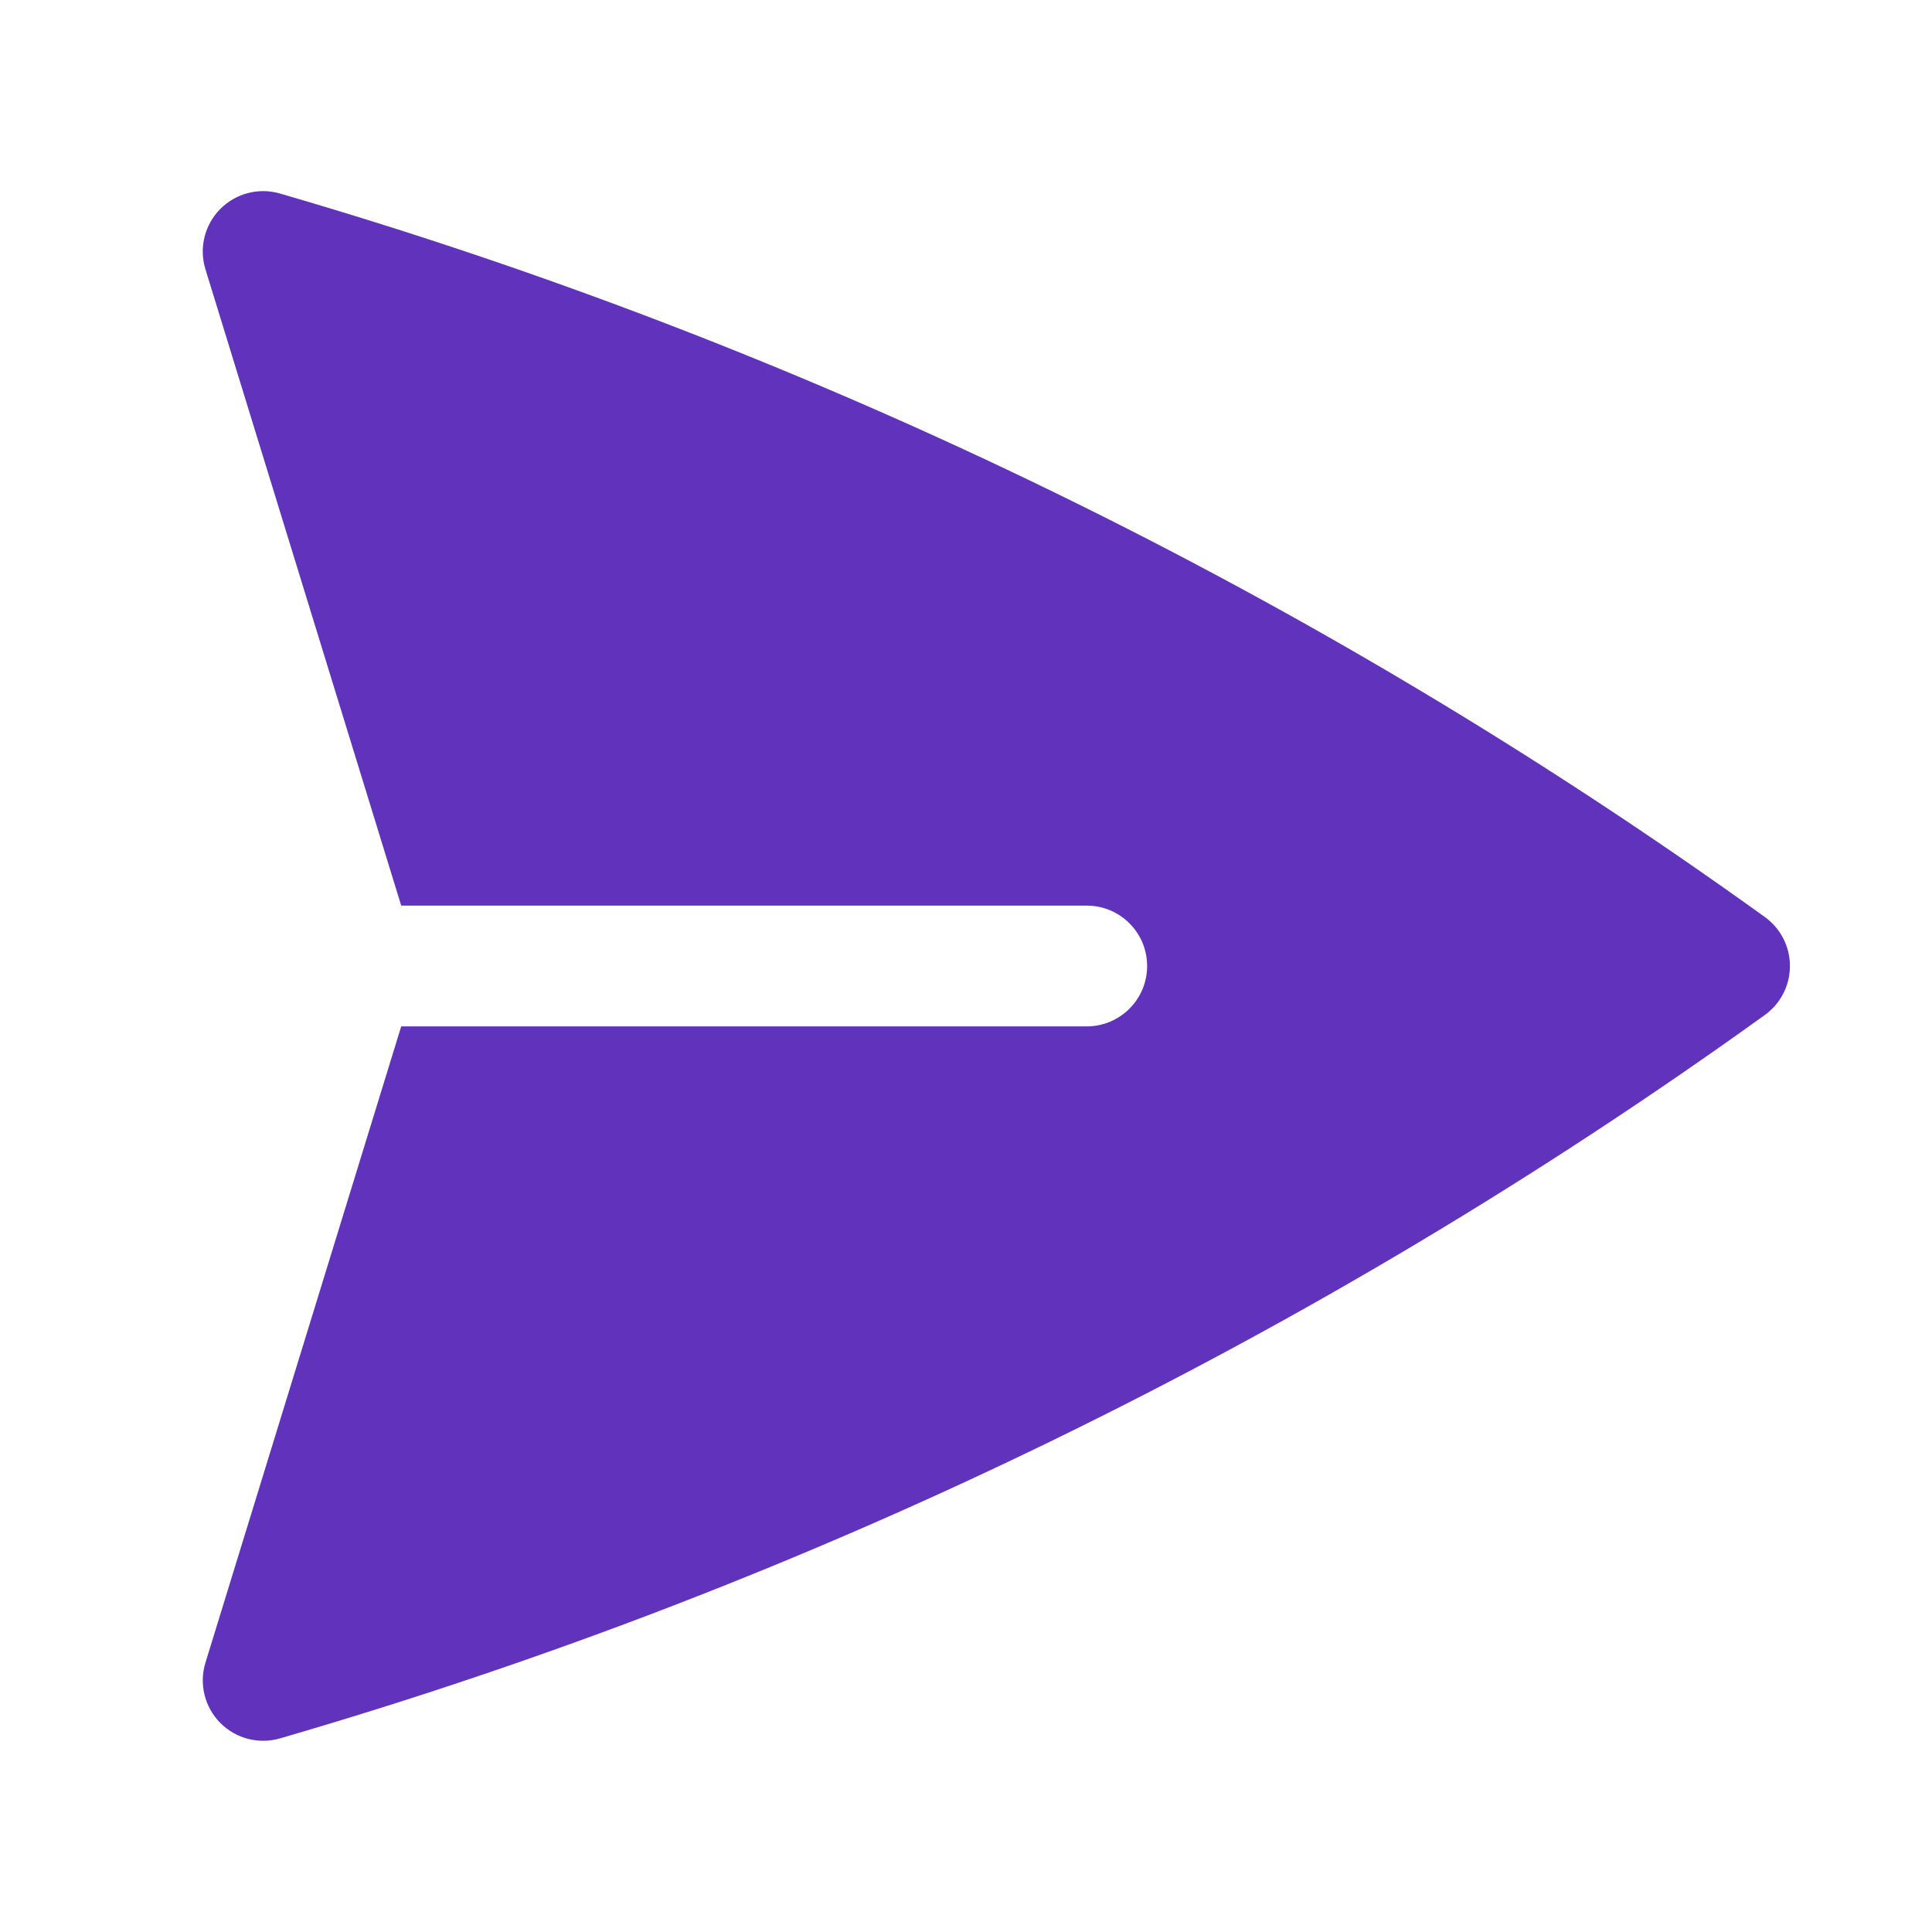
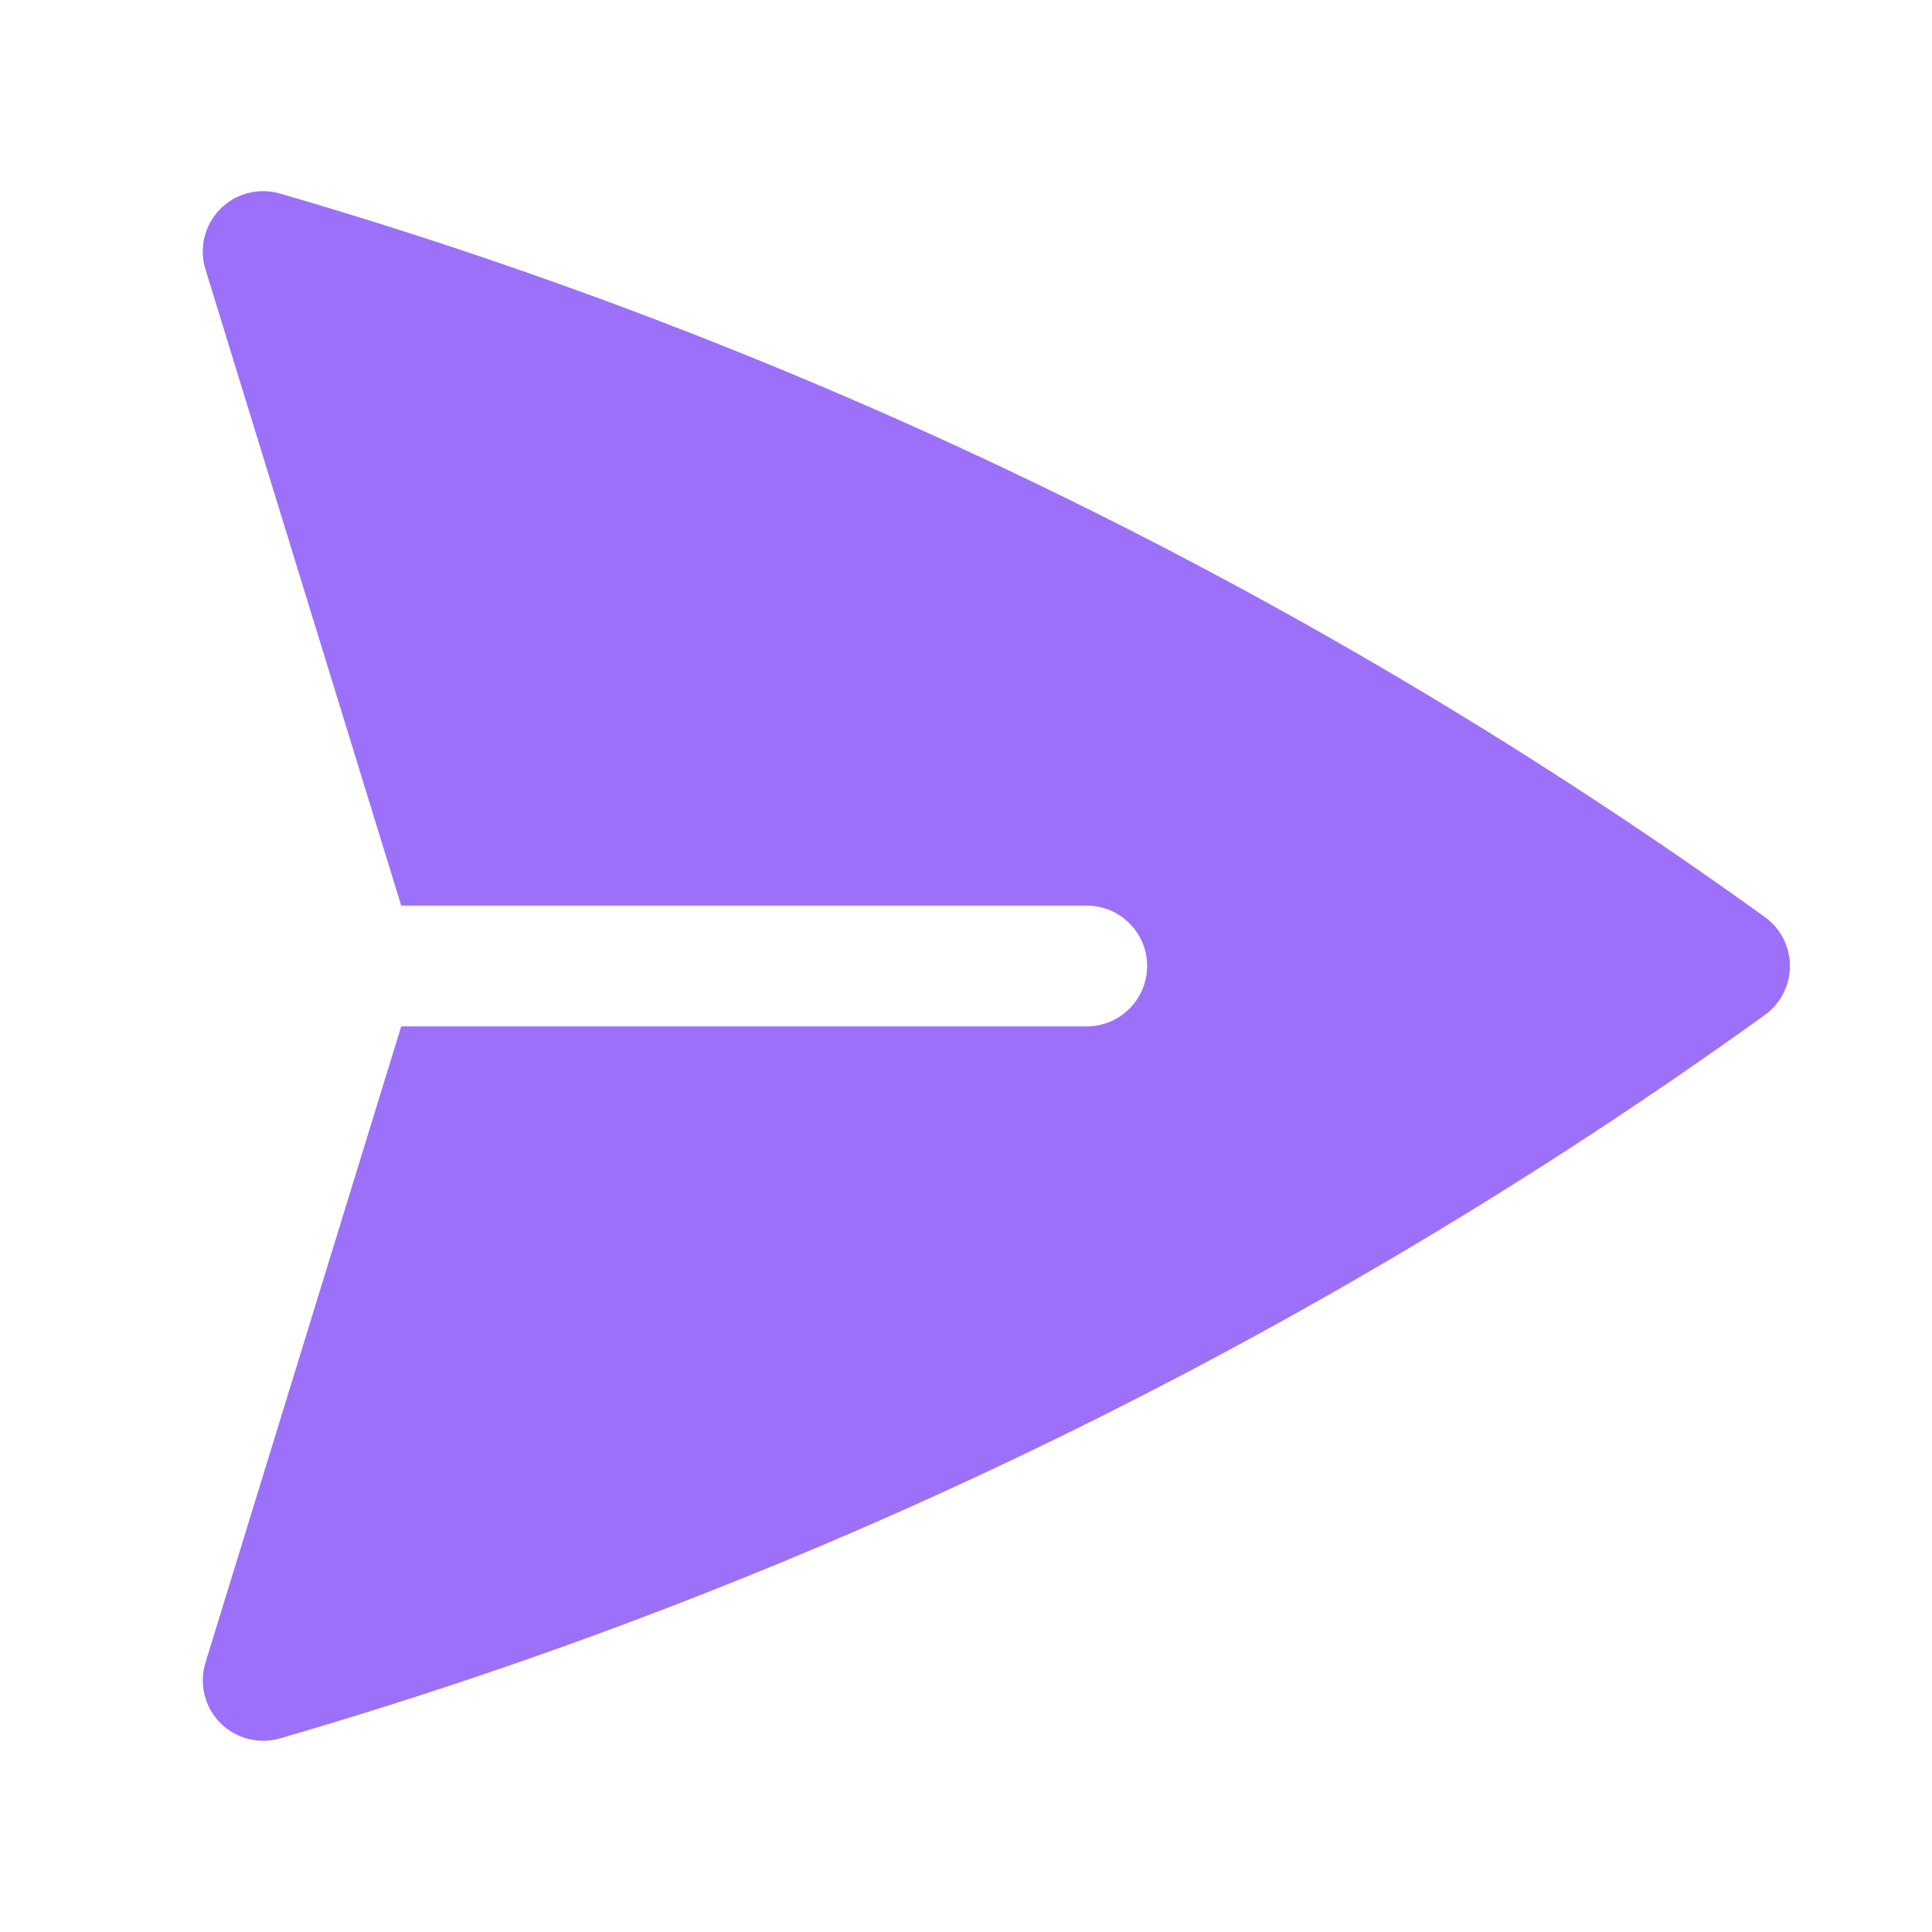
- <svg xmlns="http://www.w3.org/2000/svg" width="24" height="24" viewBox="0 0 24 24" fill="#6133BC" className="size-6">
+ <svg xmlns="http://www.w3.org/2000/svg" width="24" height="24" viewBox="0 0 24 24" fill="#9D70F9" className="size-6">
  <path d="M3.478 2.404a.75.75 0 0 0-.926.941l2.432 7.905H13.5a.75.75 0 0 1 0 1.5H4.984l-2.432 7.905a.75.75 0 0 0 .926.94 60.519 60.519 0 0 0 18.445-8.986.75.75 0 0 0 0-1.218A60.517 60.517 0 0 0 3.478 2.404Z" />
</svg>
